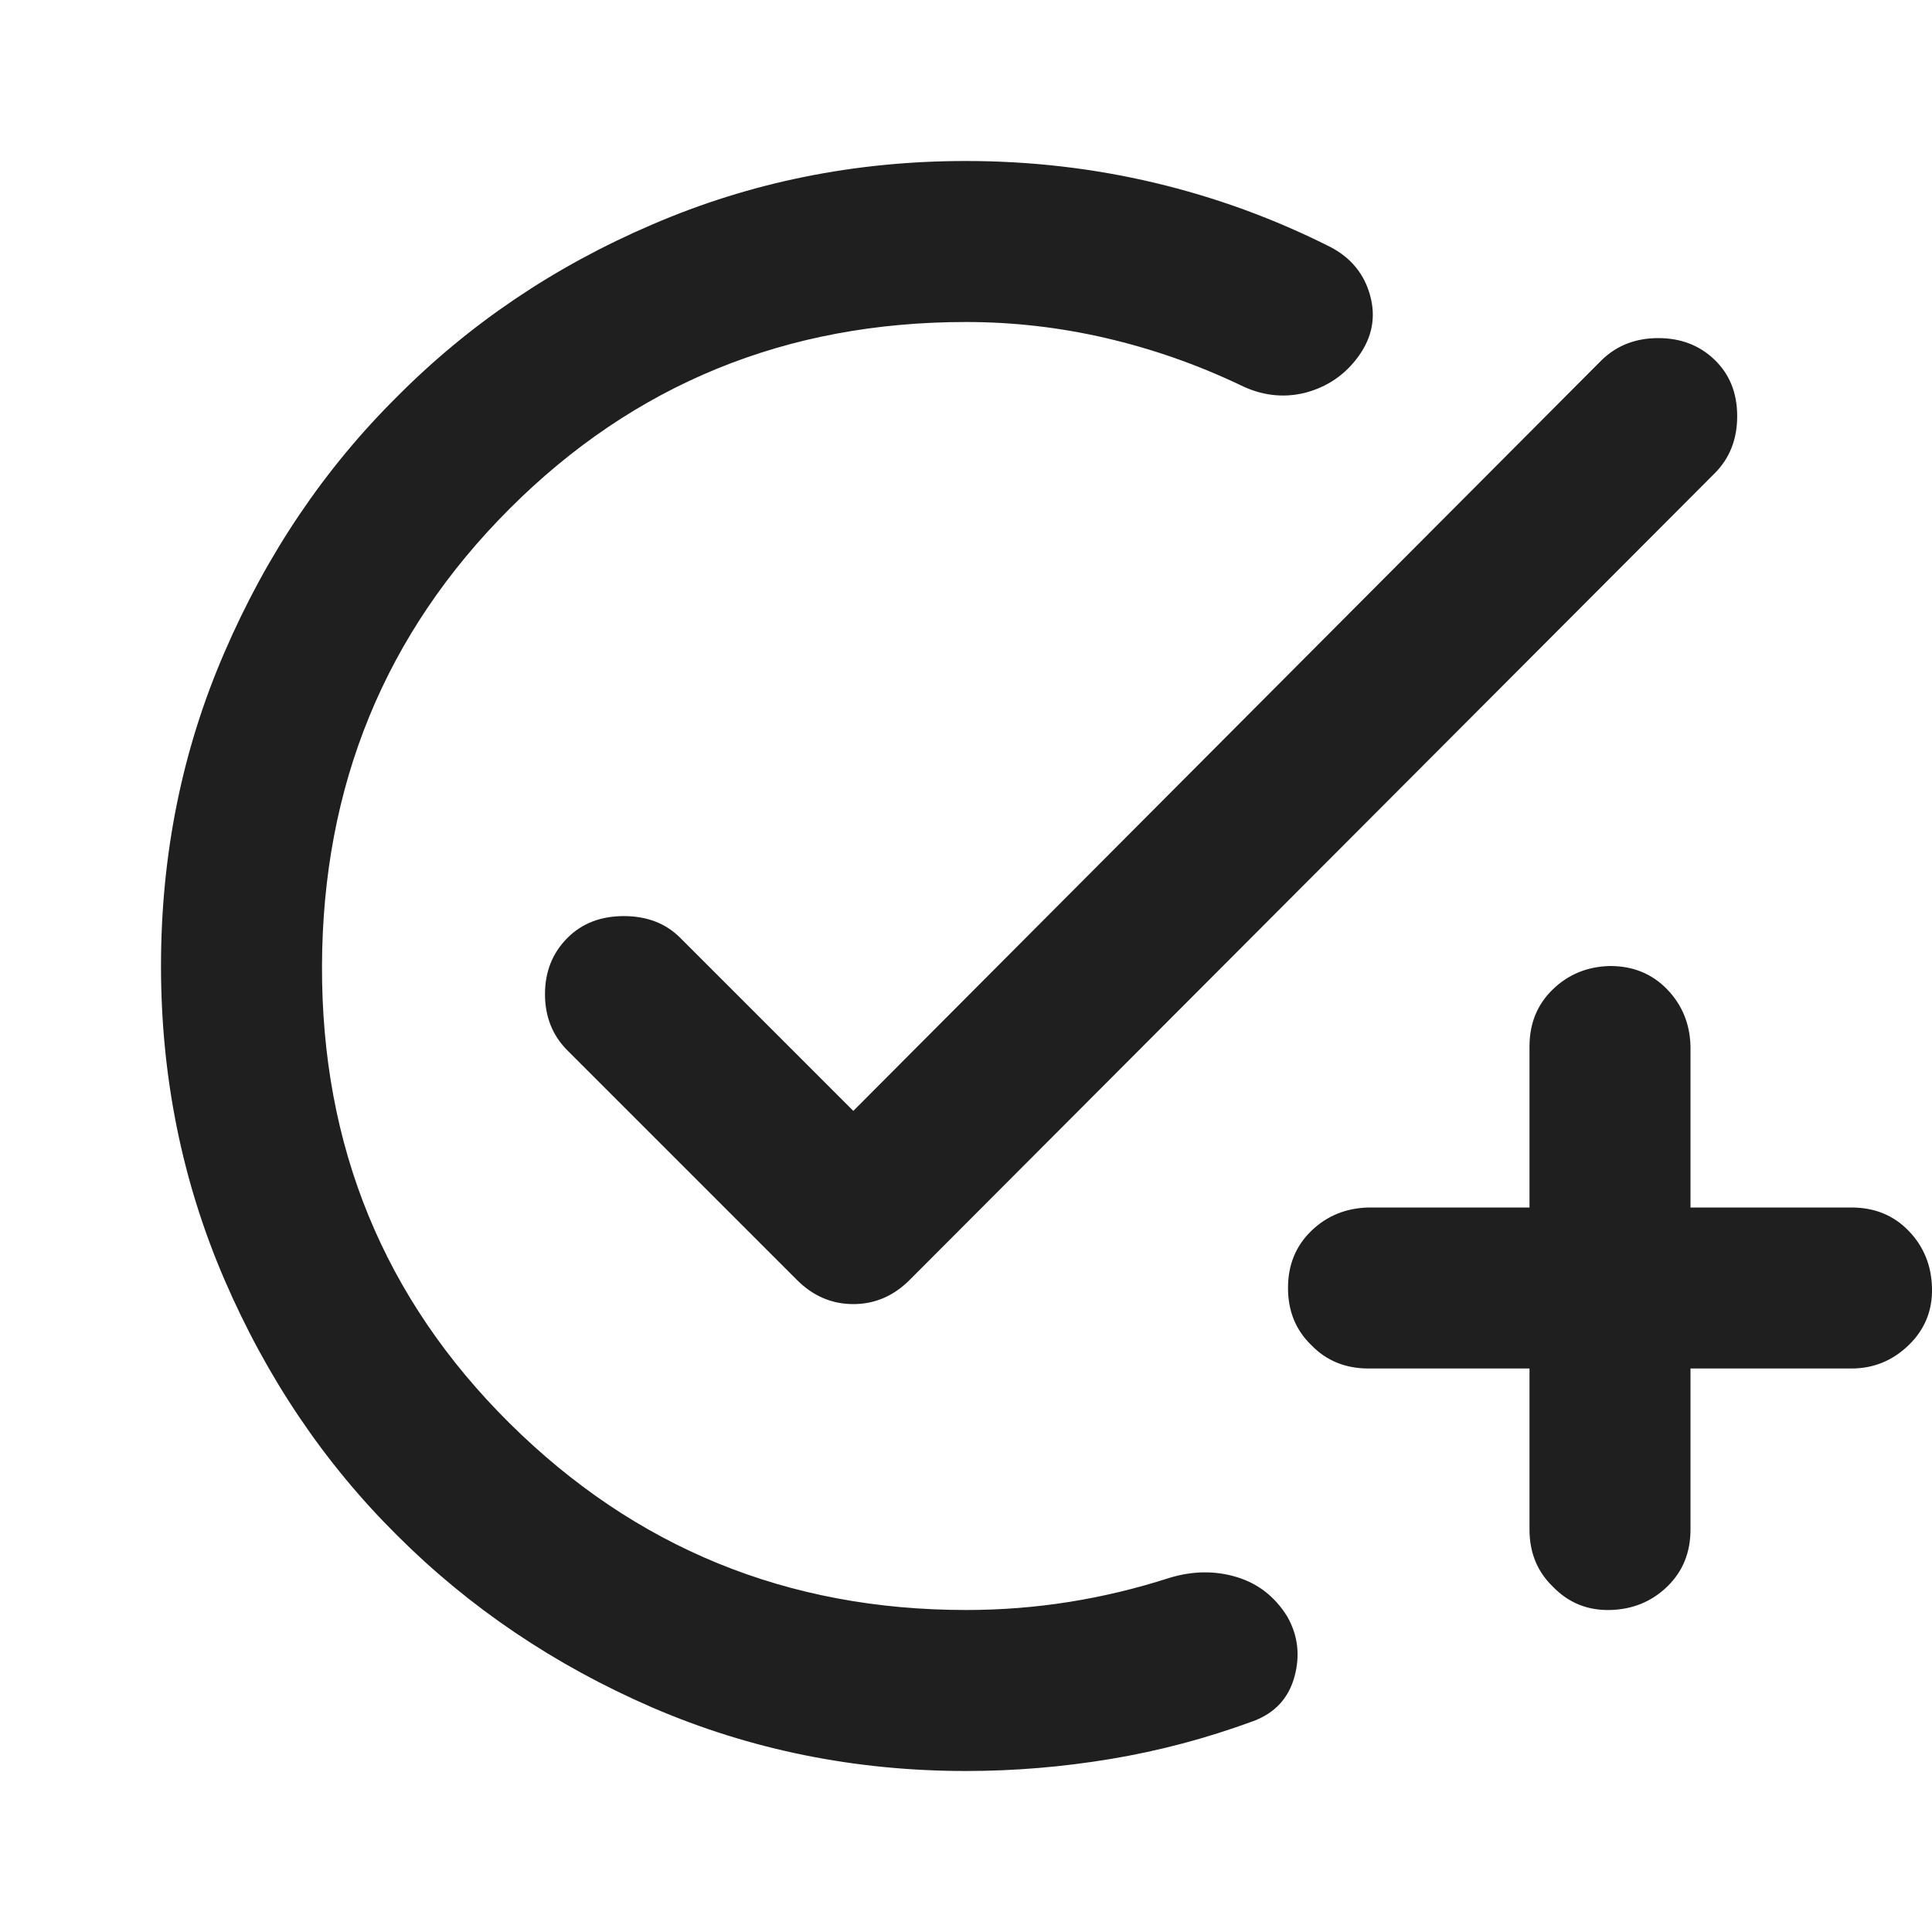
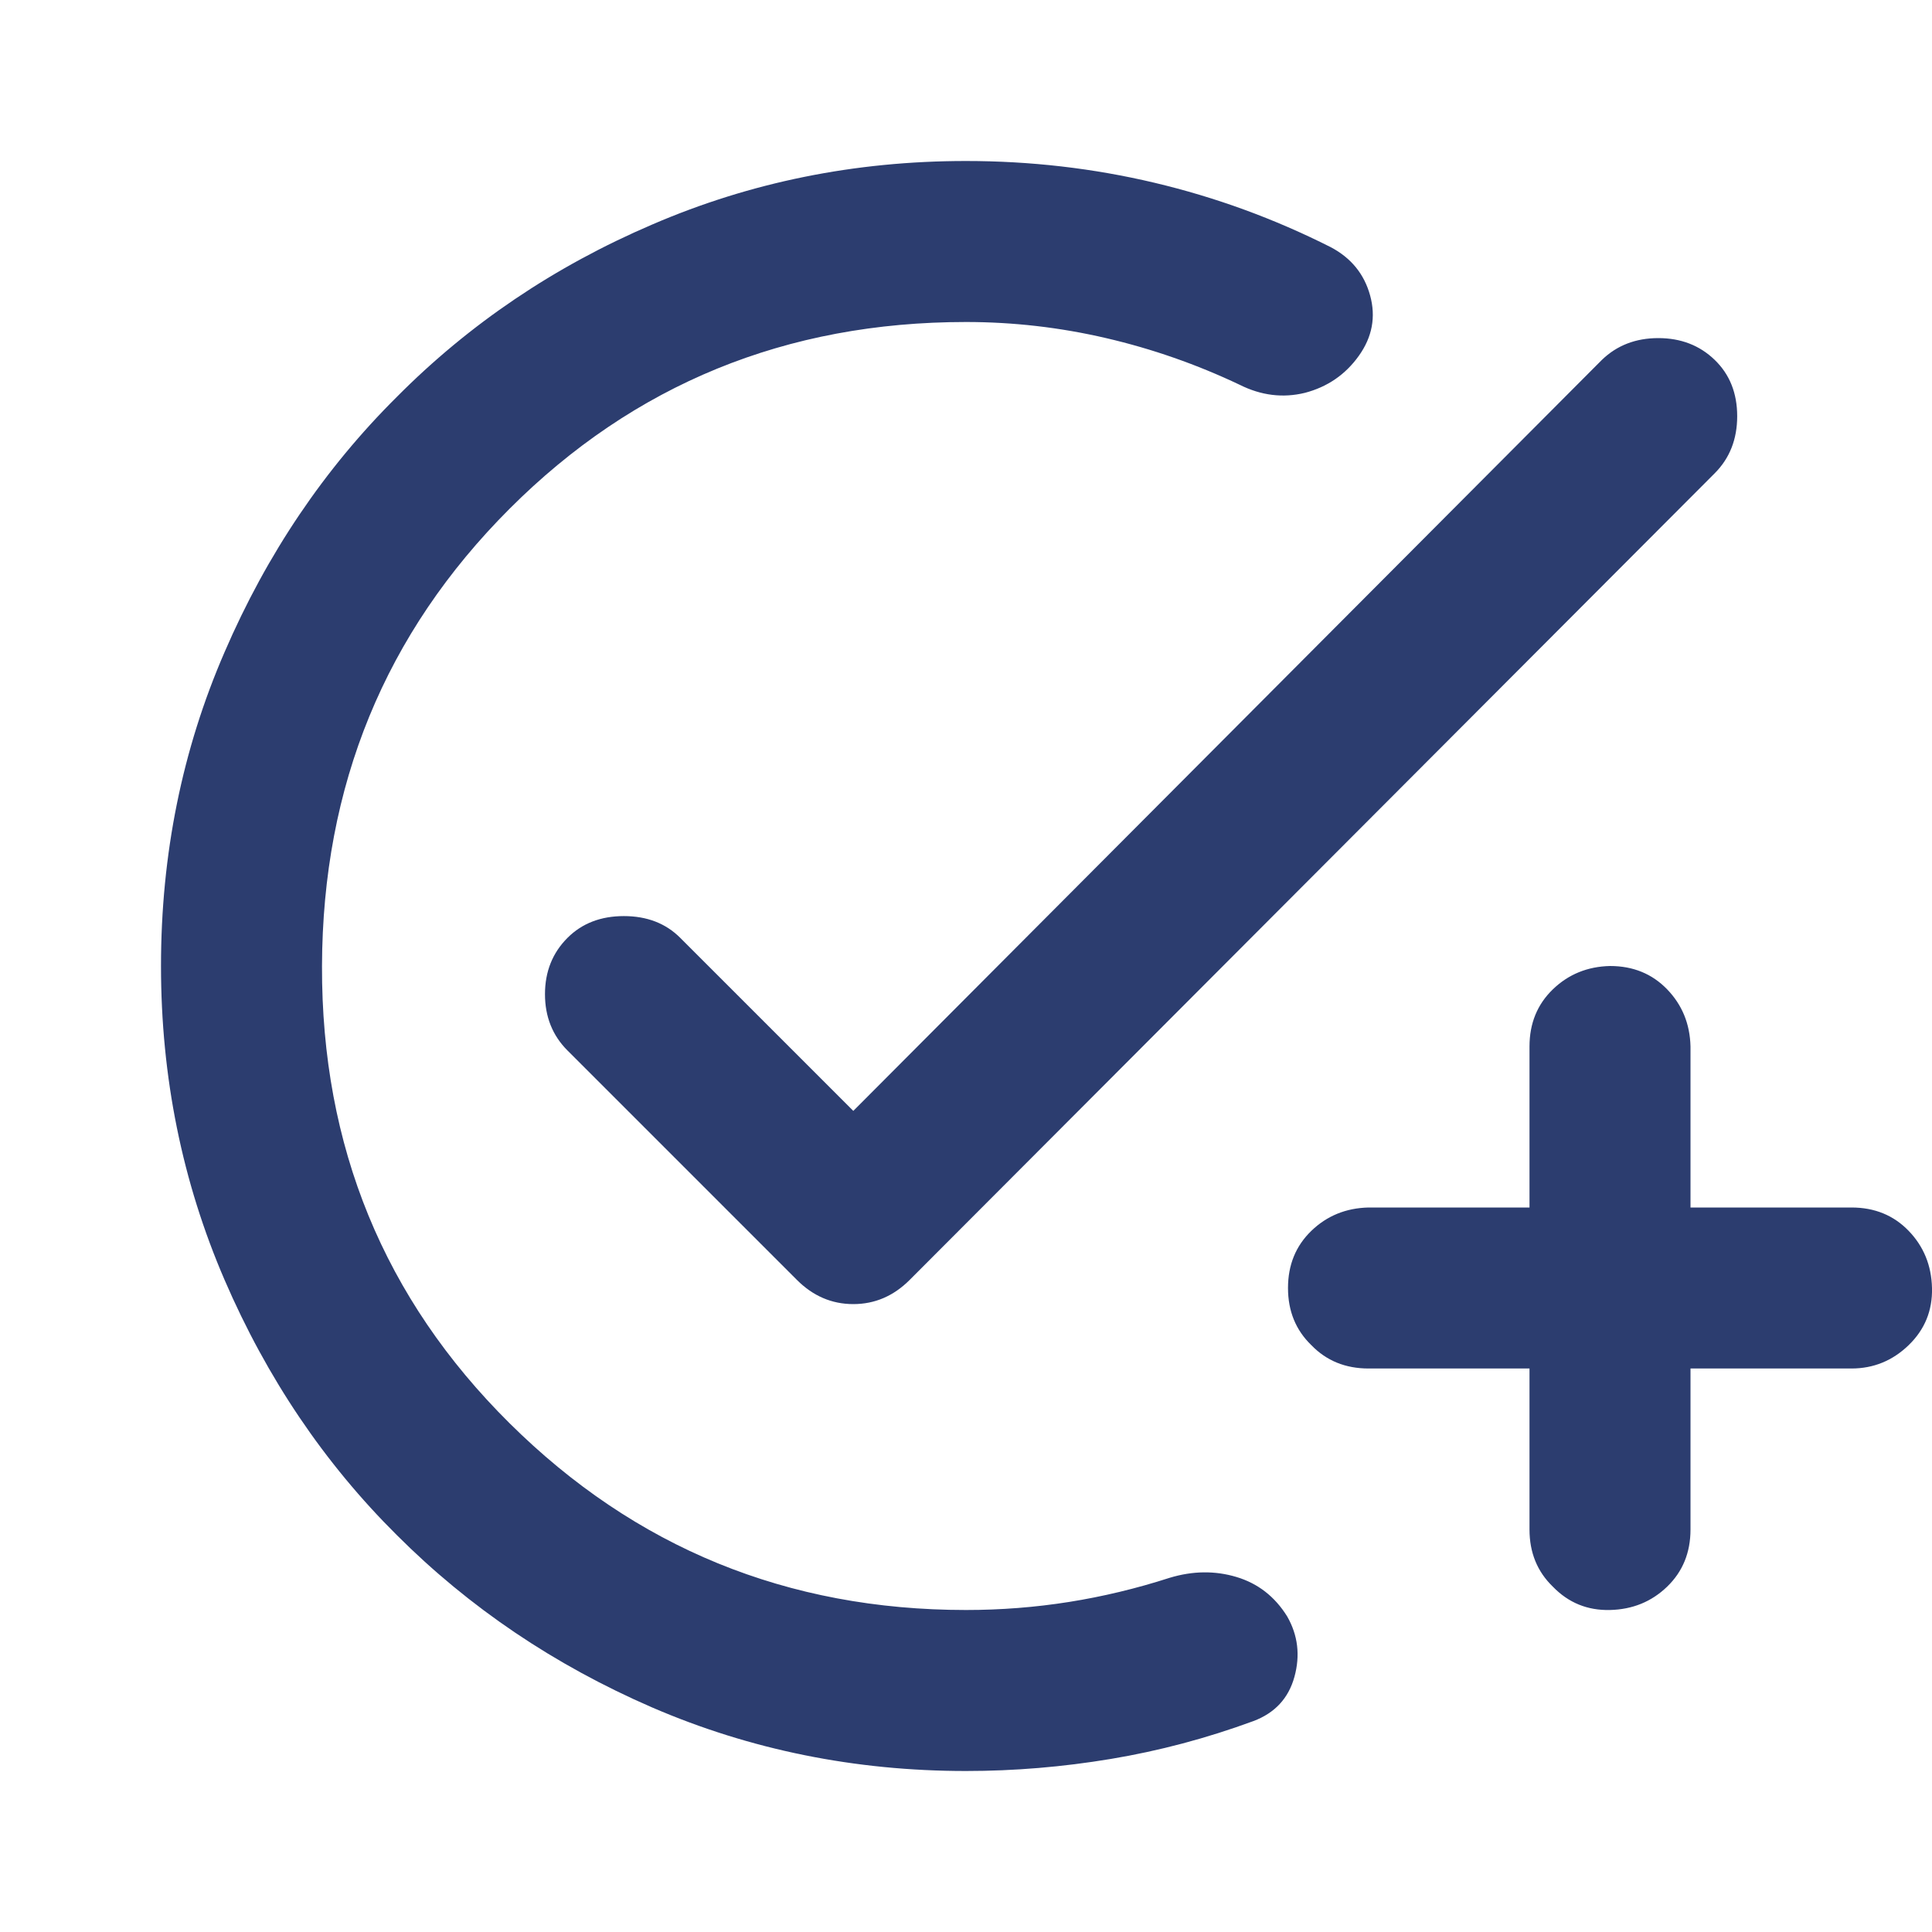
- <svg xmlns="http://www.w3.org/2000/svg" viewBox="0 0 24 24" height="24px" width="24px" fill="#1f1f1f">
+ <svg xmlns="http://www.w3.org/2000/svg" viewBox="0 0 24 24" height="24px" width="24px" fill="#2c3d6f">
  <path d="M12,22q-2.07,0-3.9-0.79q-1.82-0.79-3.17-2.14Q3.58,17.73 2.79,15.9T2,12Q2,9.92 2.79,8.1Q3.58,6.27 4.93,4.93Q6.28,3.57 8.1,2.79Q9.93,2 12,2q1.2,0 2.34,0.27t2.19,0.8q0.38,0.2 0.49,0.6q0.11,0.4-0.14,0.75T16.21,4.88q-0.41,0.1-0.81-0.1Q14.6,4.4 13.74,4.2T12,4Q8.65,4 6.33,6.32T4,12t2.33,5.68T12,20q0.65,0 1.28-0.1t1.25-0.3q0.43-0.13 0.83-0.01t0.63,0.49q0.2,0.35 0.09,0.75t-0.51,0.55Q14.7,21.7 13.8,21.85T12,22Zm7-5H17q-0.43,0-0.71-0.29Q16,16.43 16,16t0.29-0.71T17,15h2V13q0-0.43 0.29-0.71T20,12q0.43,0 0.71,0.29T21,13v2h2q0.43,0 0.71,0.29T24,16t-0.29,0.71T23,17H21v2q0,0.43-0.29,0.71T20,20t-0.71-0.29Q19,19.43 19,19V17Zm-8.4-3.2l9.3-9.33Q20.18,4.2 20.6,4.2t0.7,0.27t0.28,0.7T21.3,5.88L11.3,15.9q-0.3,0.3-0.7,0.3T9.9,15.9L7.05,13.05q-0.28-0.28-0.28-0.7t0.28-0.7q0.27-0.27 0.7-0.27t0.7,0.27L10.6,13.8Z" />
</svg>
